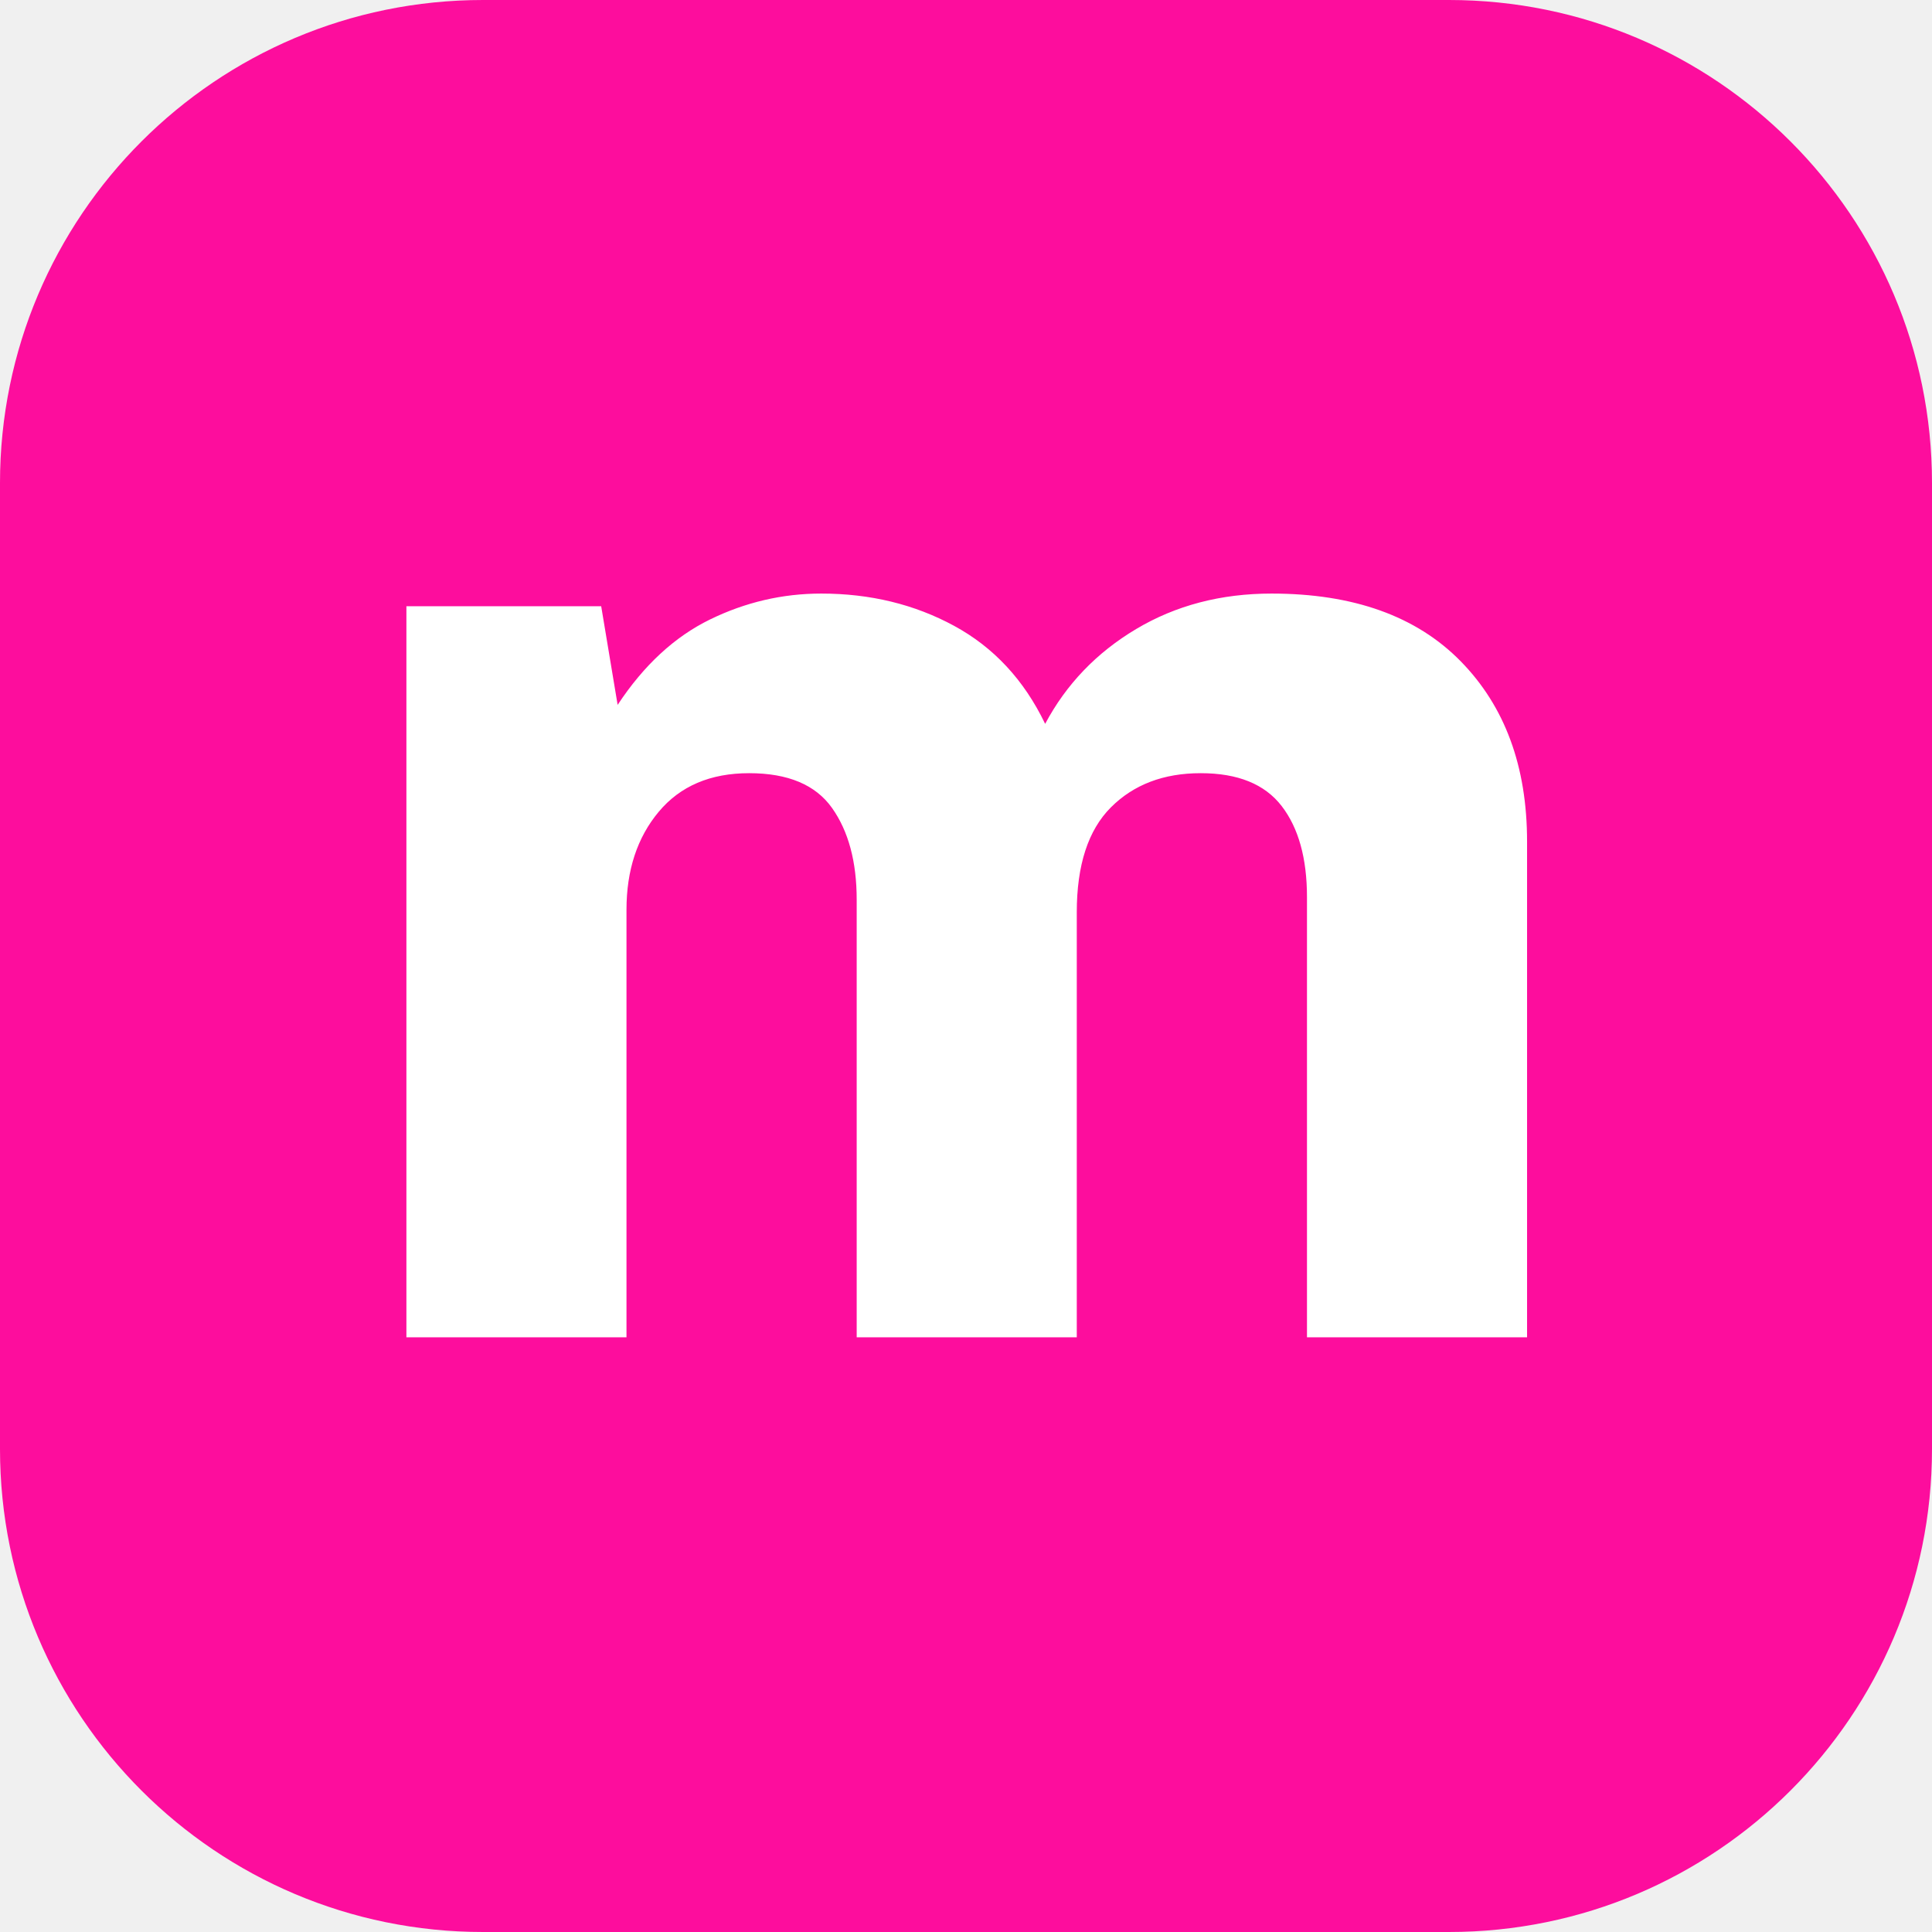
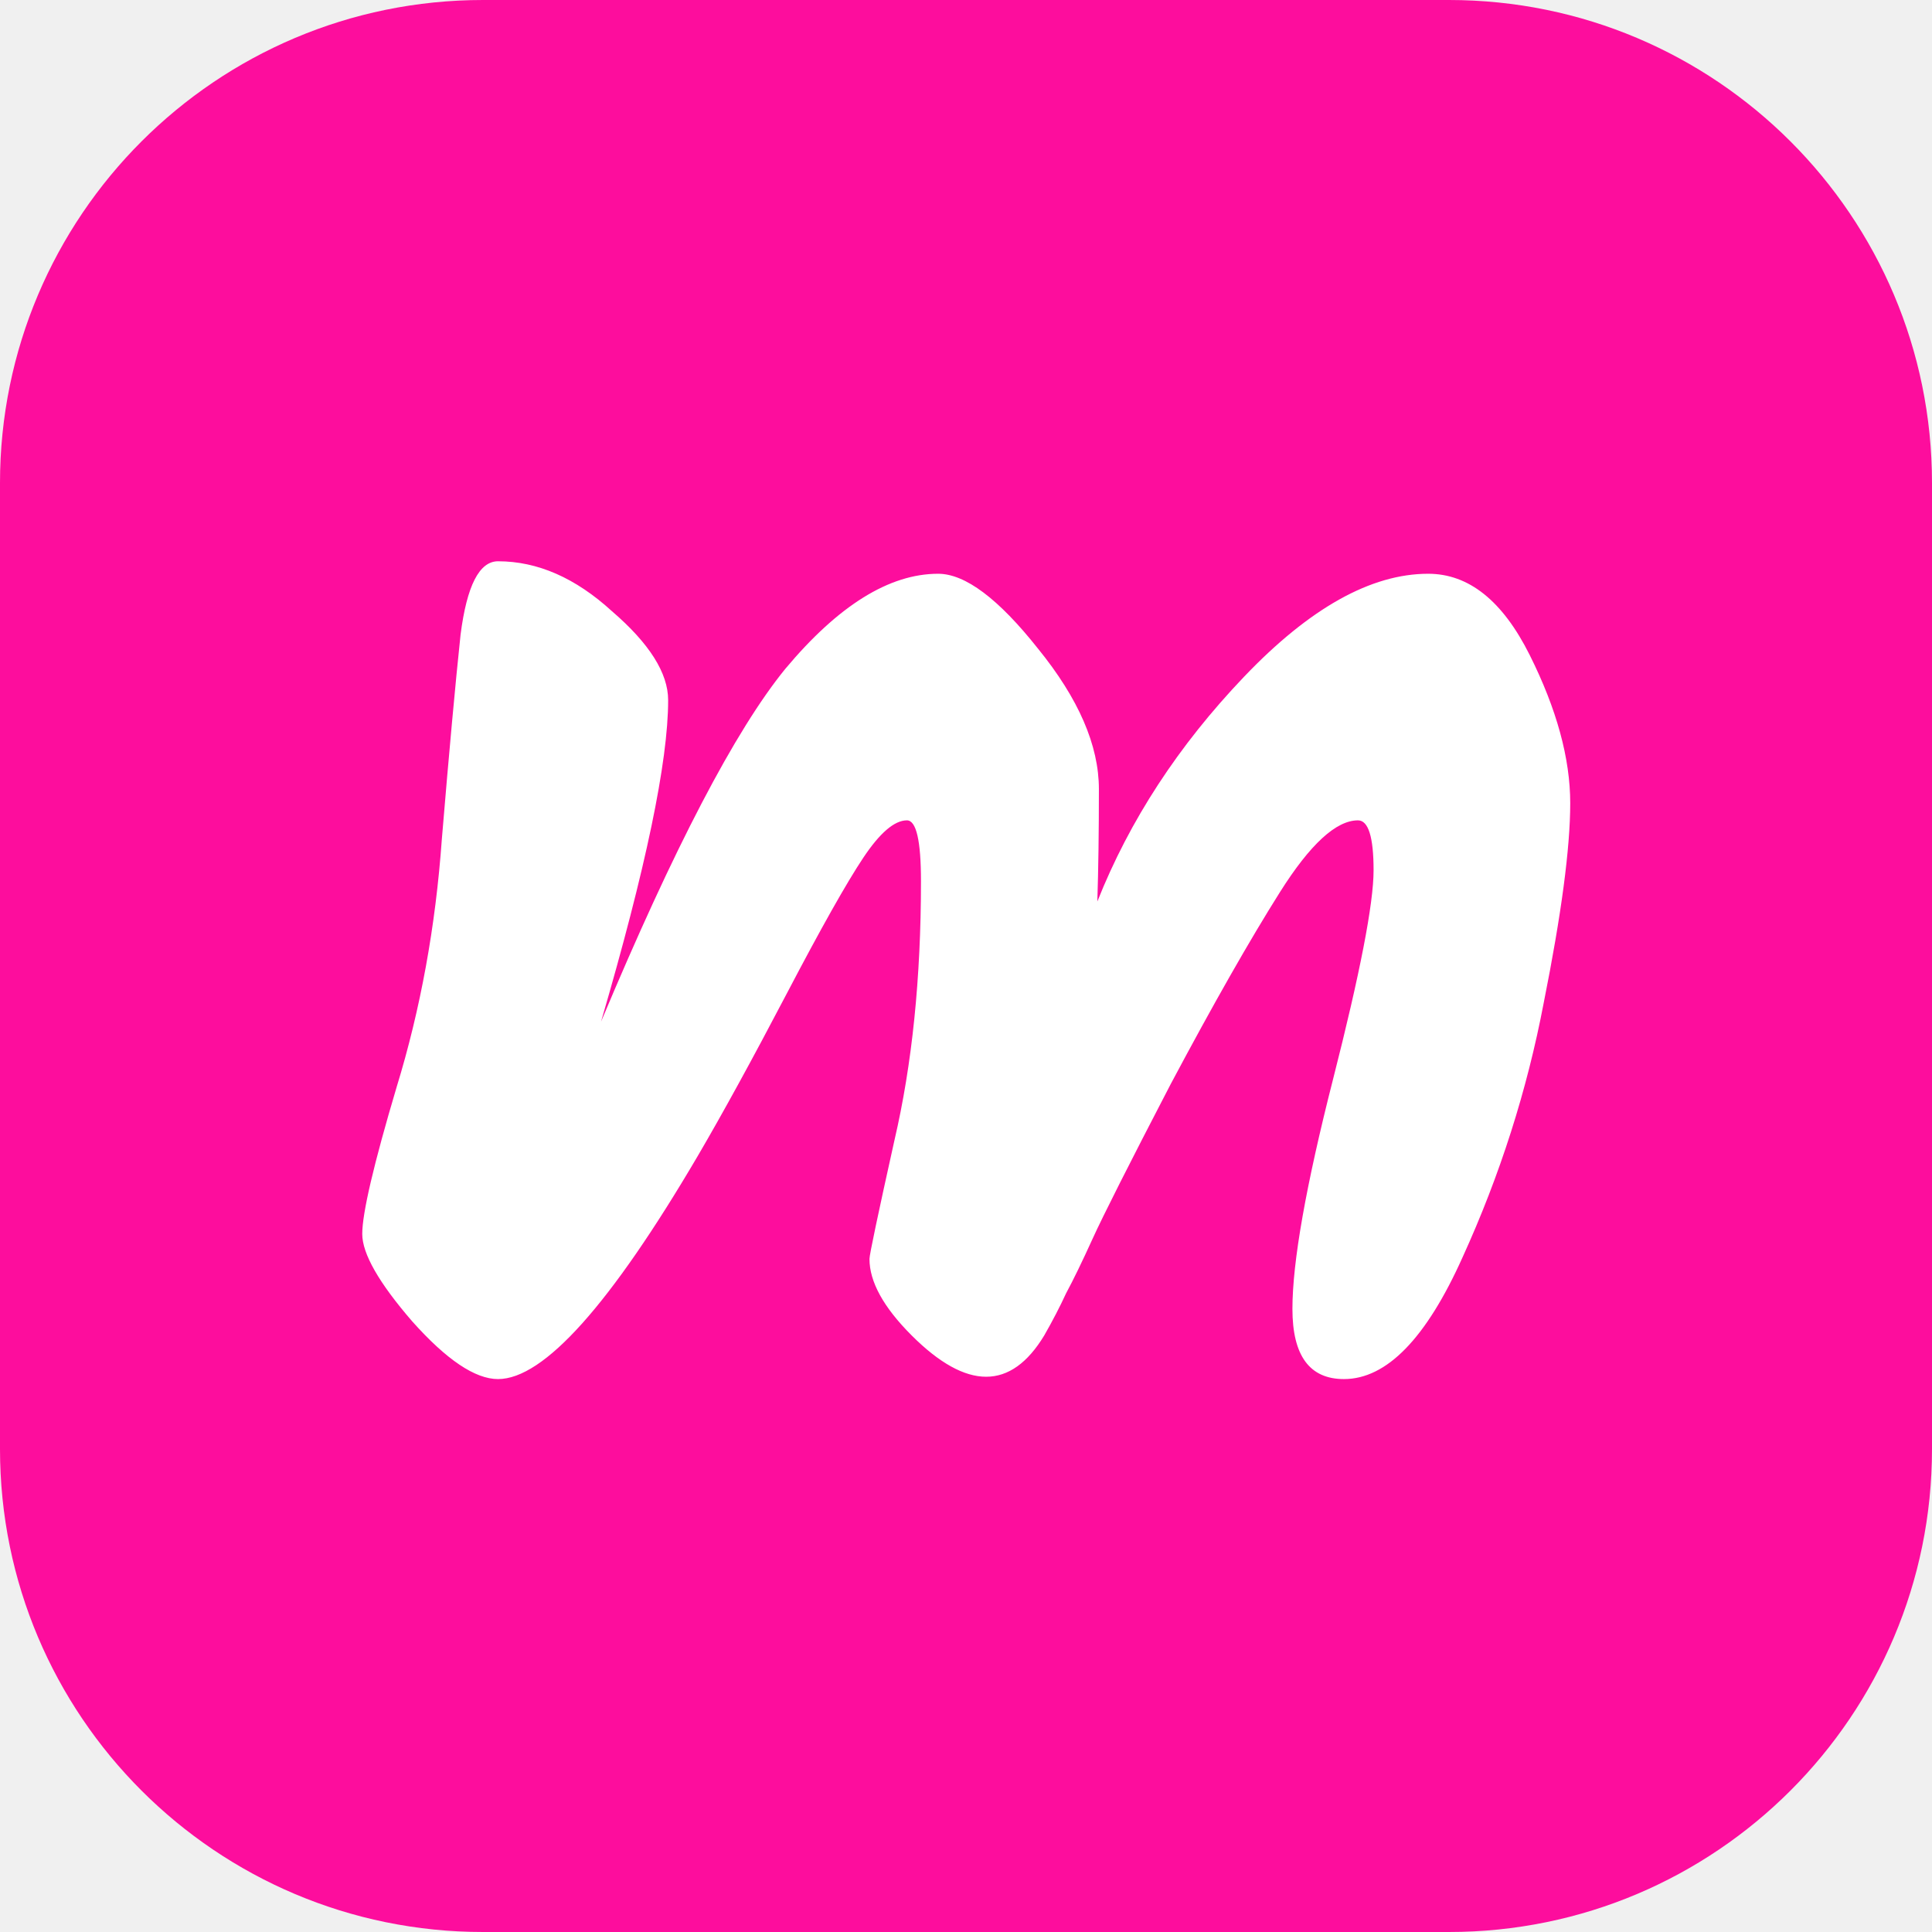
<svg xmlns="http://www.w3.org/2000/svg" viewBox="0 0 64 64">
  <rect width="64" height="64" rx="16" fill="#FD0D9D" />
-   <path transform="translate(11.2 44.3) scale(0.0419 -0.0419)" d="M54 0H228V338Q228 385 253.5 415.5Q279 446 325 446Q371 446 390.5 418.5Q410 391 410 346V0H584V336Q584 392 611.0 419.0Q638 446 682 446Q726 446 746.0 420.0Q766 394 766 348V0H940V392Q940 481 887.5 534.5Q835 588 738 588Q678 588 631.0 560.0Q584 532 559 485Q534 537 487.0 562.5Q440 588 382 588Q336 588 294.0 567.5Q252 547 221 500L208 578H54Z" fill="#fff" />
+   <path transform="translate(12 3.6) scale(0.1034)" d="M341.5 149C354.5 149 365.333 157.667 374 175C382.667 192.333 387 208.167 387 222.5C387 236.833 384.167 258.167 378.5 286.5C373.167 314.5 364.5 341.667 352.5 368C340.833 394 328.167 407 314.5 407C303.5 407 298 399.5 298 384.5C298 369.5 302.333 345 311 311C319.667 277 324 254.667 324 244C324 233.333 322.333 228 319 228C312 228 303.667 235.667 294 251C284.333 266.333 272.667 286.833 259 312.5C245.667 338.167 237.333 354.667 234 362C230.667 369.333 227.833 375.167 225.5 379.5C223.5 383.833 221.167 388.333 218.5 393C207.833 410.667 193.667 410.667 176 393C167 384 162.5 375.833 162.5 368.5C162.5 367.167 165.167 354.5 170.5 330.5C176.167 306.167 179 278.5 179 247.5C179 234.5 177.5 228 174.5 228C170.5 228 165.833 232 160.5 240C155.167 248 147 262.5 136 283.5C125 304.5 115.5 321.833 107.5 335.5C79.5 383.167 58.167 407 43.5 407C36.167 407 27 400.833 16 388.5C5.333 376.167 0 366.833 0 360.5C0 353.833 3.667 338.167 11 313.5C18.667 288.5 23.5 262 25.5 234C27.833 206 29.833 184.167 31.5 168.5C33.5 152.833 37.5 145 43.5 145C56.167 145 68.333 150.333 80 161C92 171.333 98 180.833 98 189.5C98 209.167 90.833 243.5 76.5 292.5C99.833 236.833 119.5 199.167 135.5 179.5C152.5 159.167 168.833 149 184.5 149C193.167 149 203.833 157 216.5 173C229.5 189 236 204 236 218C236 231.667 235.833 243.667 235.5 254C245.833 228 261.5 204 282.5 182C303.5 160 323.167 149 341.5 149Z" fill="#fff" />
</svg>
